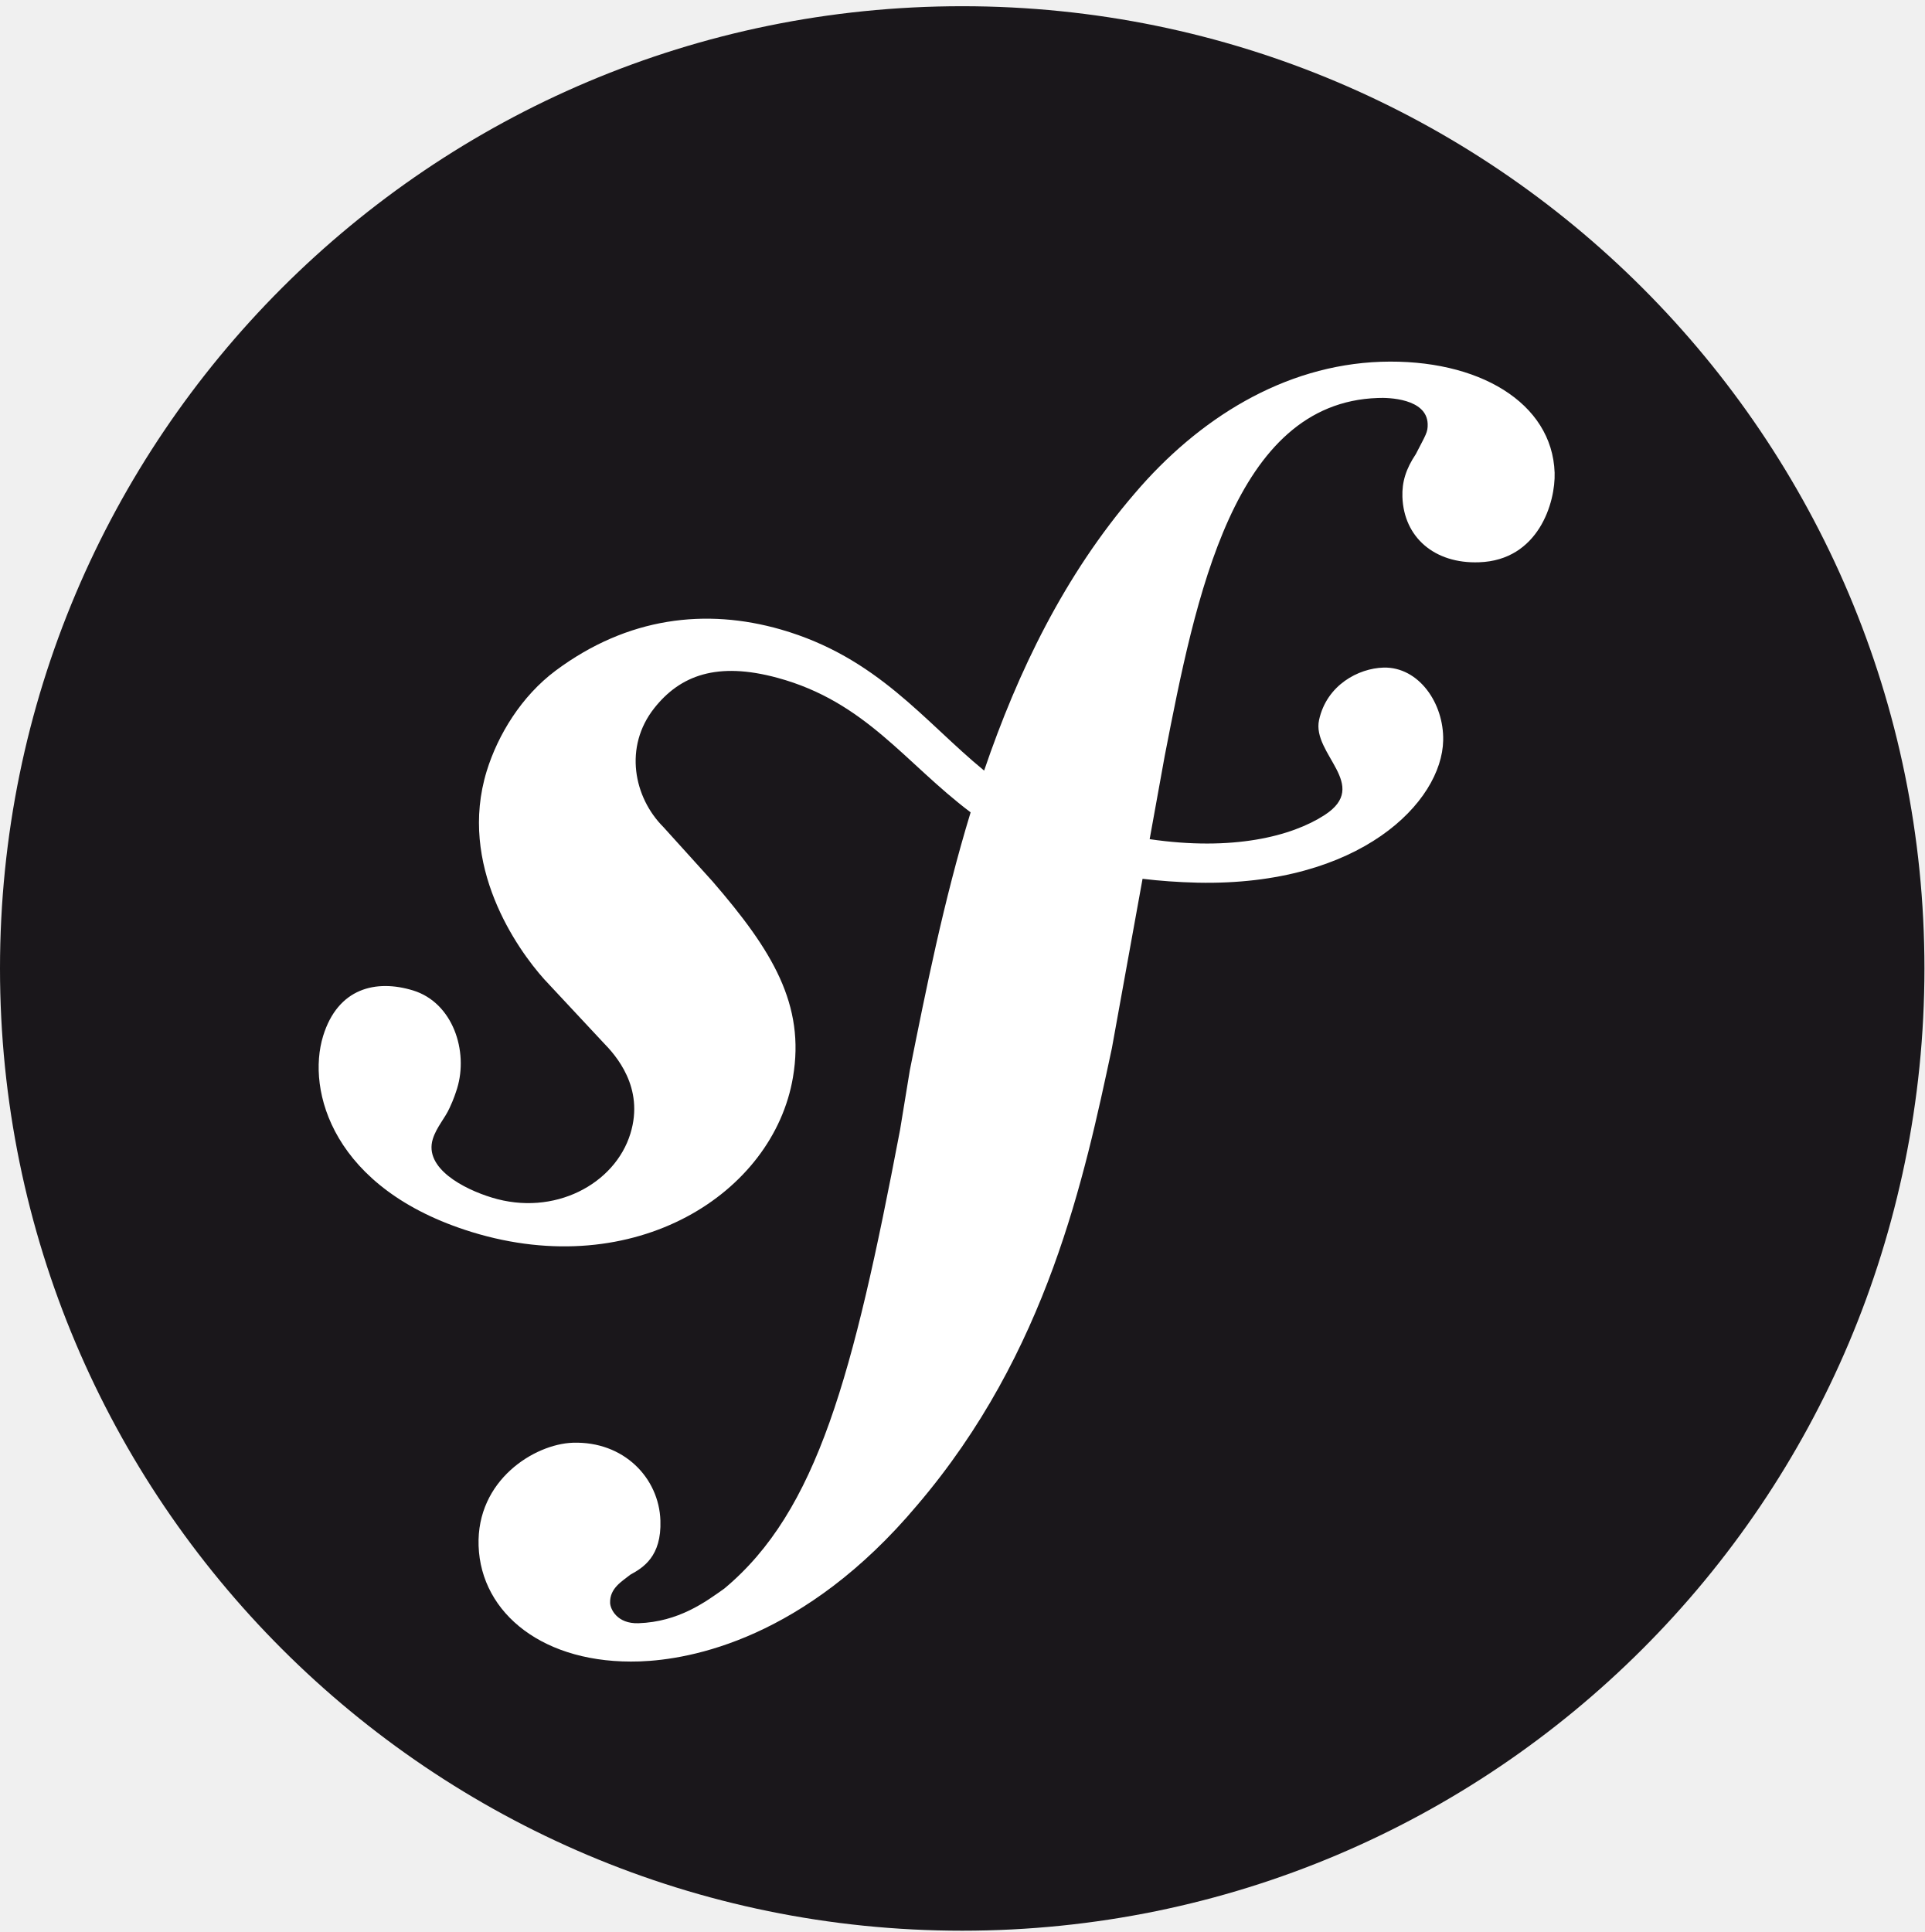
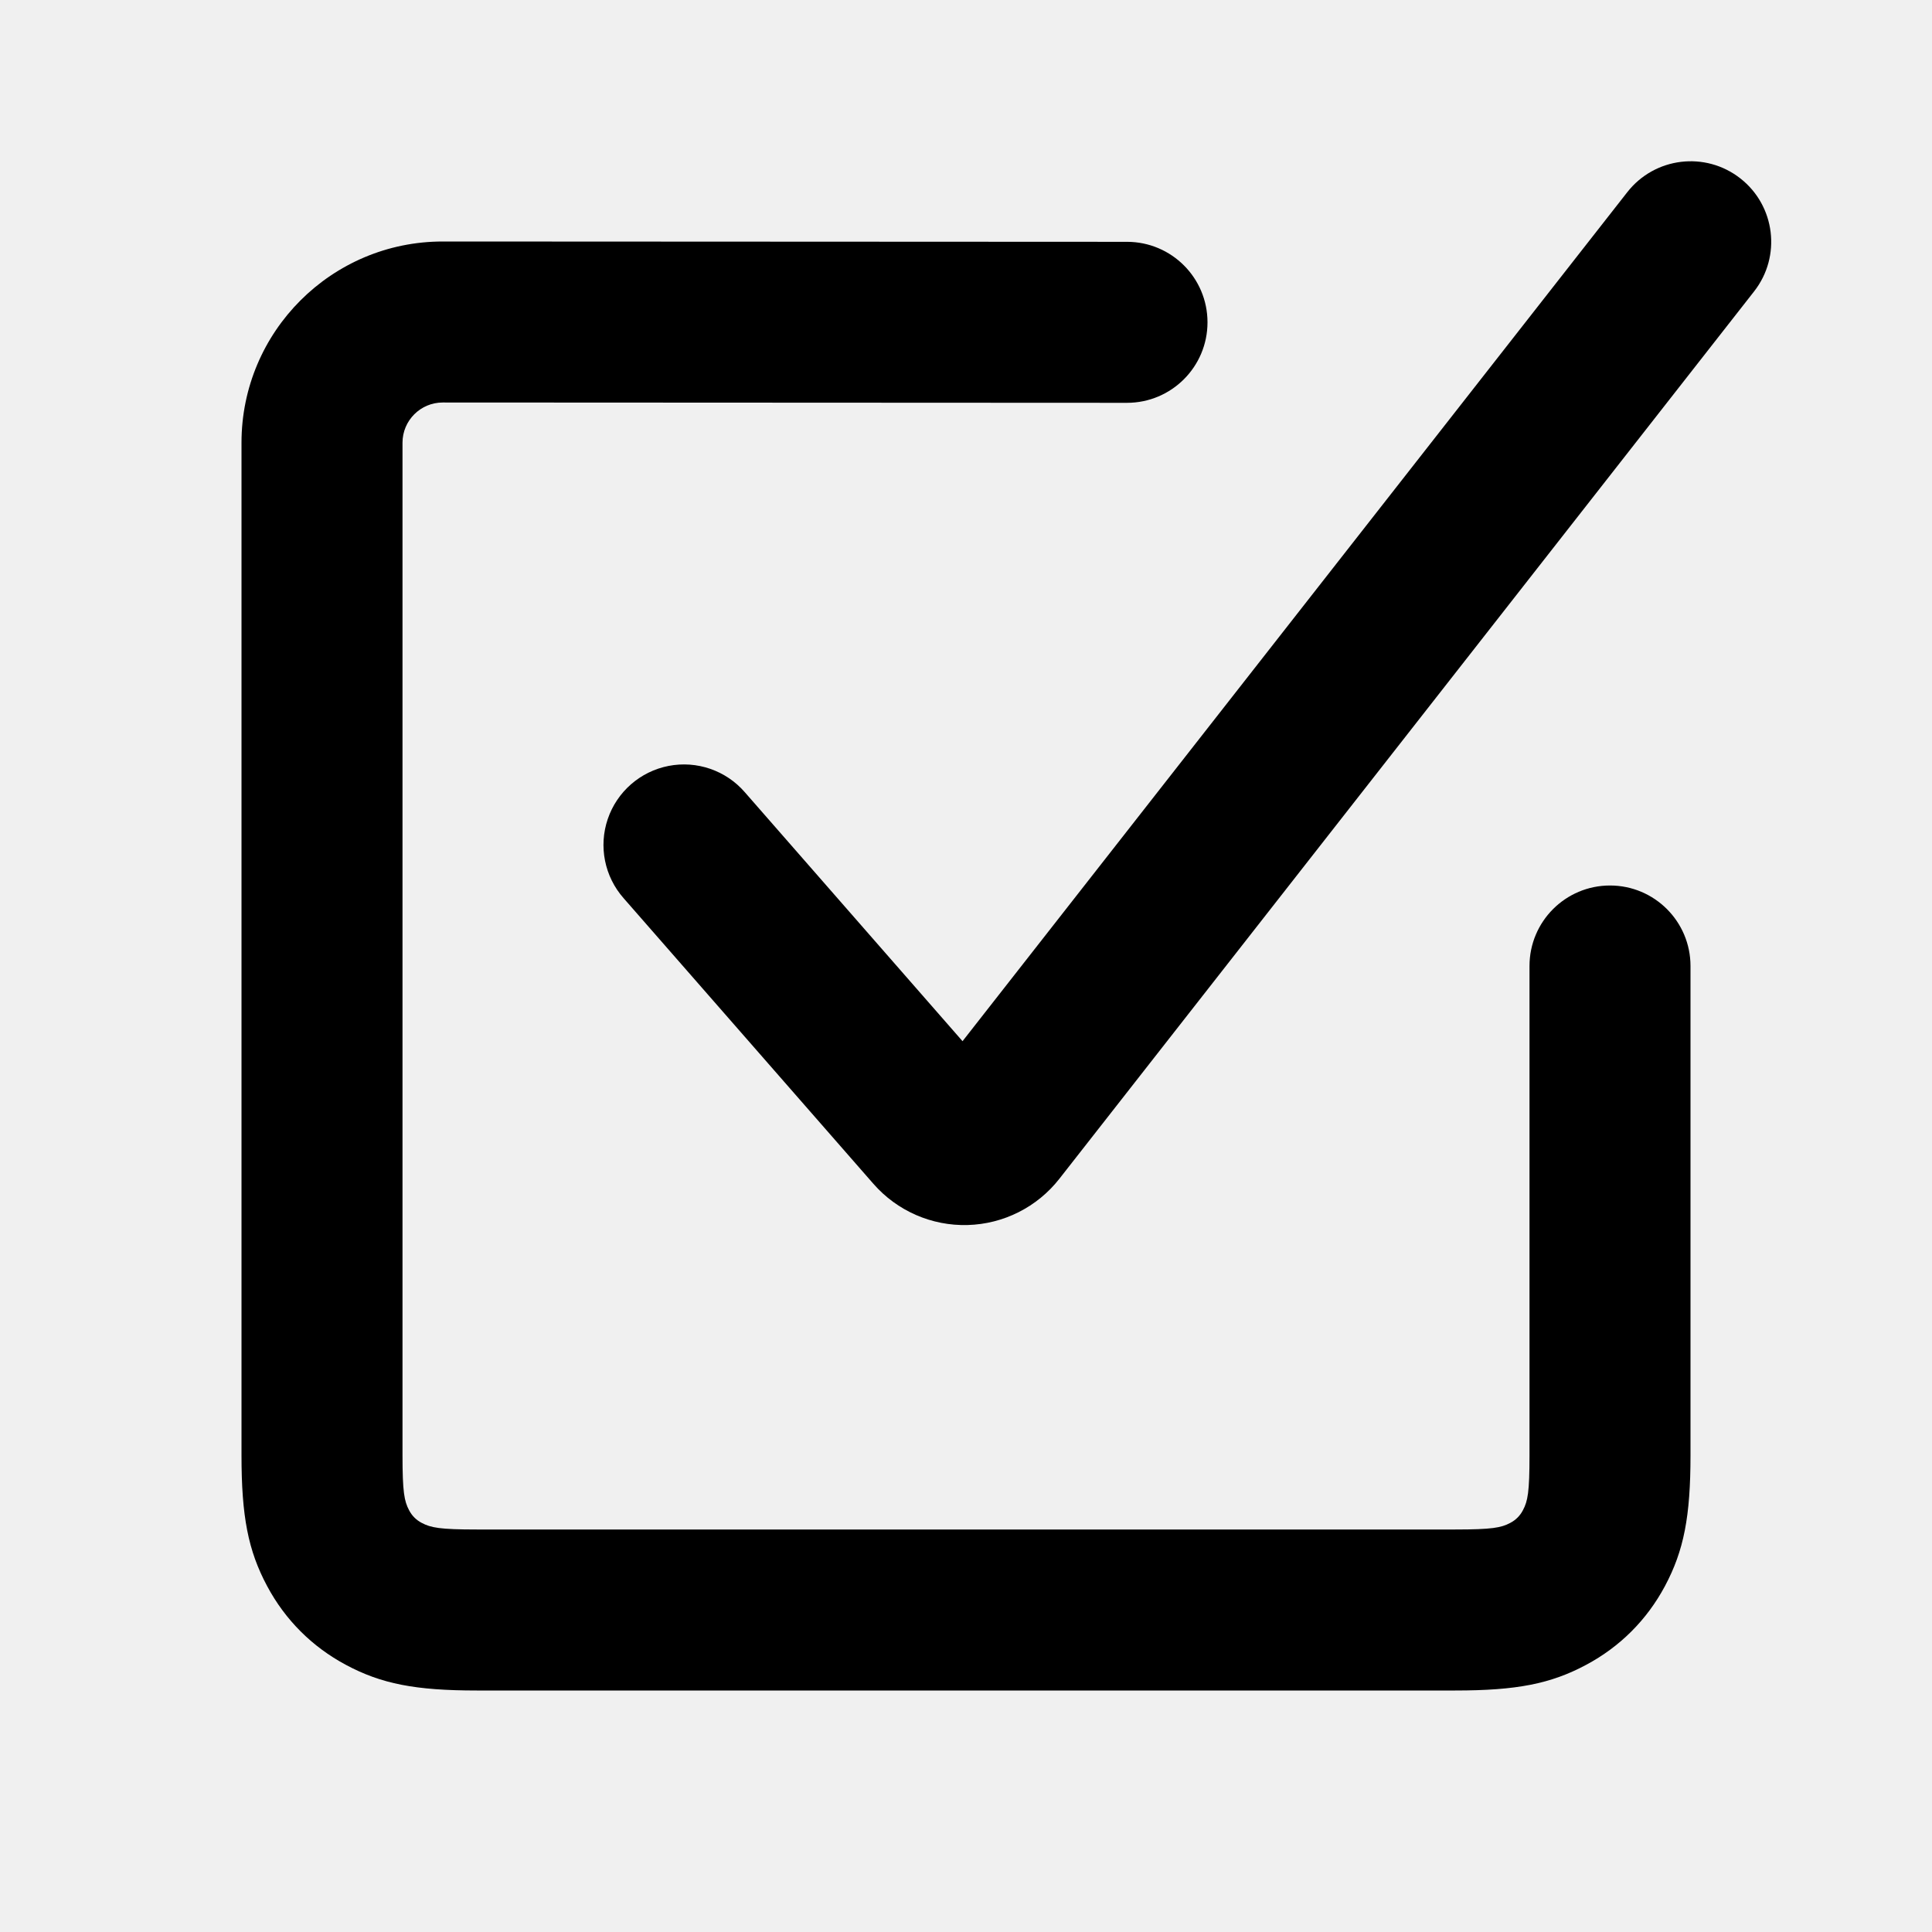
- <svg xmlns="http://www.w3.org/2000/svg" width="256px" height="257px" viewBox="0 0 256 257" version="1.1" preserveAspectRatio="xMidYMid">
-   <g>
-     <circle fill="#1A171B" cx="128" cy="128.827" r="128" />
-     <path d="M183.706,48.124 C170.72,48.577 159.386,55.733 150.949,65.634 C141.607,76.489 135.392,89.364 130.914,102.506 C122.904,95.941 116.724,87.442 103.873,83.736 C93.94,80.884 83.507,82.062 73.913,89.21 C69.368,92.605 66.237,97.737 64.748,102.561 C60.893,115.098 68.801,126.255 72.393,130.261 L80.246,138.677 C81.865,140.327 85.764,144.632 83.858,150.804 C81.798,157.515 73.708,161.859 65.41,159.299 C61.704,158.169 56.379,155.408 57.572,151.52 C58.065,149.929 59.203,148.74 59.813,147.365 C60.373,146.184 60.64,145.298 60.81,144.778 C62.326,139.827 60.255,133.388 54.953,131.753 C50.007,130.237 44.946,131.438 42.984,137.807 C40.759,145.042 44.221,158.173 62.767,163.891 C84.496,170.567 102.877,158.736 105.484,143.305 C107.126,133.64 102.762,126.46 94.767,117.224 L88.253,110.021 C84.307,106.079 82.952,99.36 87.036,94.196 C90.482,89.84 95.39,87.981 103.428,90.167 C115.161,93.353 120.391,101.494 129.119,108.06 C125.515,119.879 123.16,131.742 121.029,142.379 L119.729,150.311 C113.491,183.032 108.729,200.999 96.354,211.314 C93.861,213.087 90.297,215.741 84.925,215.926 C82.109,216.013 81.199,214.075 81.16,213.232 C81.093,211.255 82.759,210.349 83.866,209.459 C85.52,208.557 88.021,207.061 87.851,202.268 C87.67,196.604 82.979,191.693 76.197,191.917 C71.117,192.091 63.374,196.872 63.665,205.623 C63.968,214.662 72.393,221.436 85.094,221.007 C91.884,220.774 107.047,218.01 121.99,200.247 C139.382,179.885 144.246,156.542 147.905,139.457 L151.989,116.901 C154.258,117.173 156.684,117.354 159.323,117.417 C180.984,117.874 191.819,106.654 191.98,98.493 C192.087,93.554 188.739,88.694 184.052,88.804 C180.697,88.899 176.482,91.132 175.47,95.772 C174.482,100.324 182.363,104.432 176.203,108.422 C171.827,111.254 163.982,113.25 152.934,111.628 L154.943,100.525 C159.043,79.47 164.1,53.571 183.284,52.941 C184.682,52.87 189.798,53.004 189.917,56.387 C189.952,57.517 189.672,57.805 188.349,60.392 C187.002,62.409 186.494,64.126 186.557,66.099 C186.742,71.475 190.83,75.008 196.742,74.795 C204.658,74.539 206.935,66.832 206.805,62.874 C206.486,53.575 196.683,47.699 183.706,48.124 L183.706,48.124 Z" fill="#FFFFFF" />
-   </g>
+ <svg xmlns="http://www.w3.org/2000/svg" width="800px" height="800px" viewBox="0 0 24 24" fill="none">
+   <path fill-rule="evenodd" clip-rule="evenodd" d="m20.215 2.387-8.258 10.547-2.704-3.092a1 1 0 1 0-1.506 1.316l3.103 3.548a1.5 1.5 0 0 0 2.31-.063L21.79 3.62a1 1 0 1 0-1.575-1.233zM20 11a1 1 0 0 0-1 1v6.077c0 .459-.021.57-.082.684a.364.364 0 0 1-.157.157c-.113.06-.225.082-.684.082H5.923c-.459 0-.57-.022-.684-.082a.363.363 0 0 1-.157-.157c-.06-.113-.082-.225-.082-.684V5.5a.5.5 0 0 1 .5-.5l8.5.004a1 1 0 1 0 0-2L5.5 3A2.5 2.5 0 0 0 3 5.5v12.577c0 .76.082 1.185.319 1.627.224.419.558.753.977.977.442.237.866.319 1.627.319h12.154c.76 0 1.185-.082 1.627-.319.42-.224.754-.558.978-.977.236-.442.318-.866.318-1.627V12a1 1 0 0 0-1-1z" fill="#000000" />
</svg>
